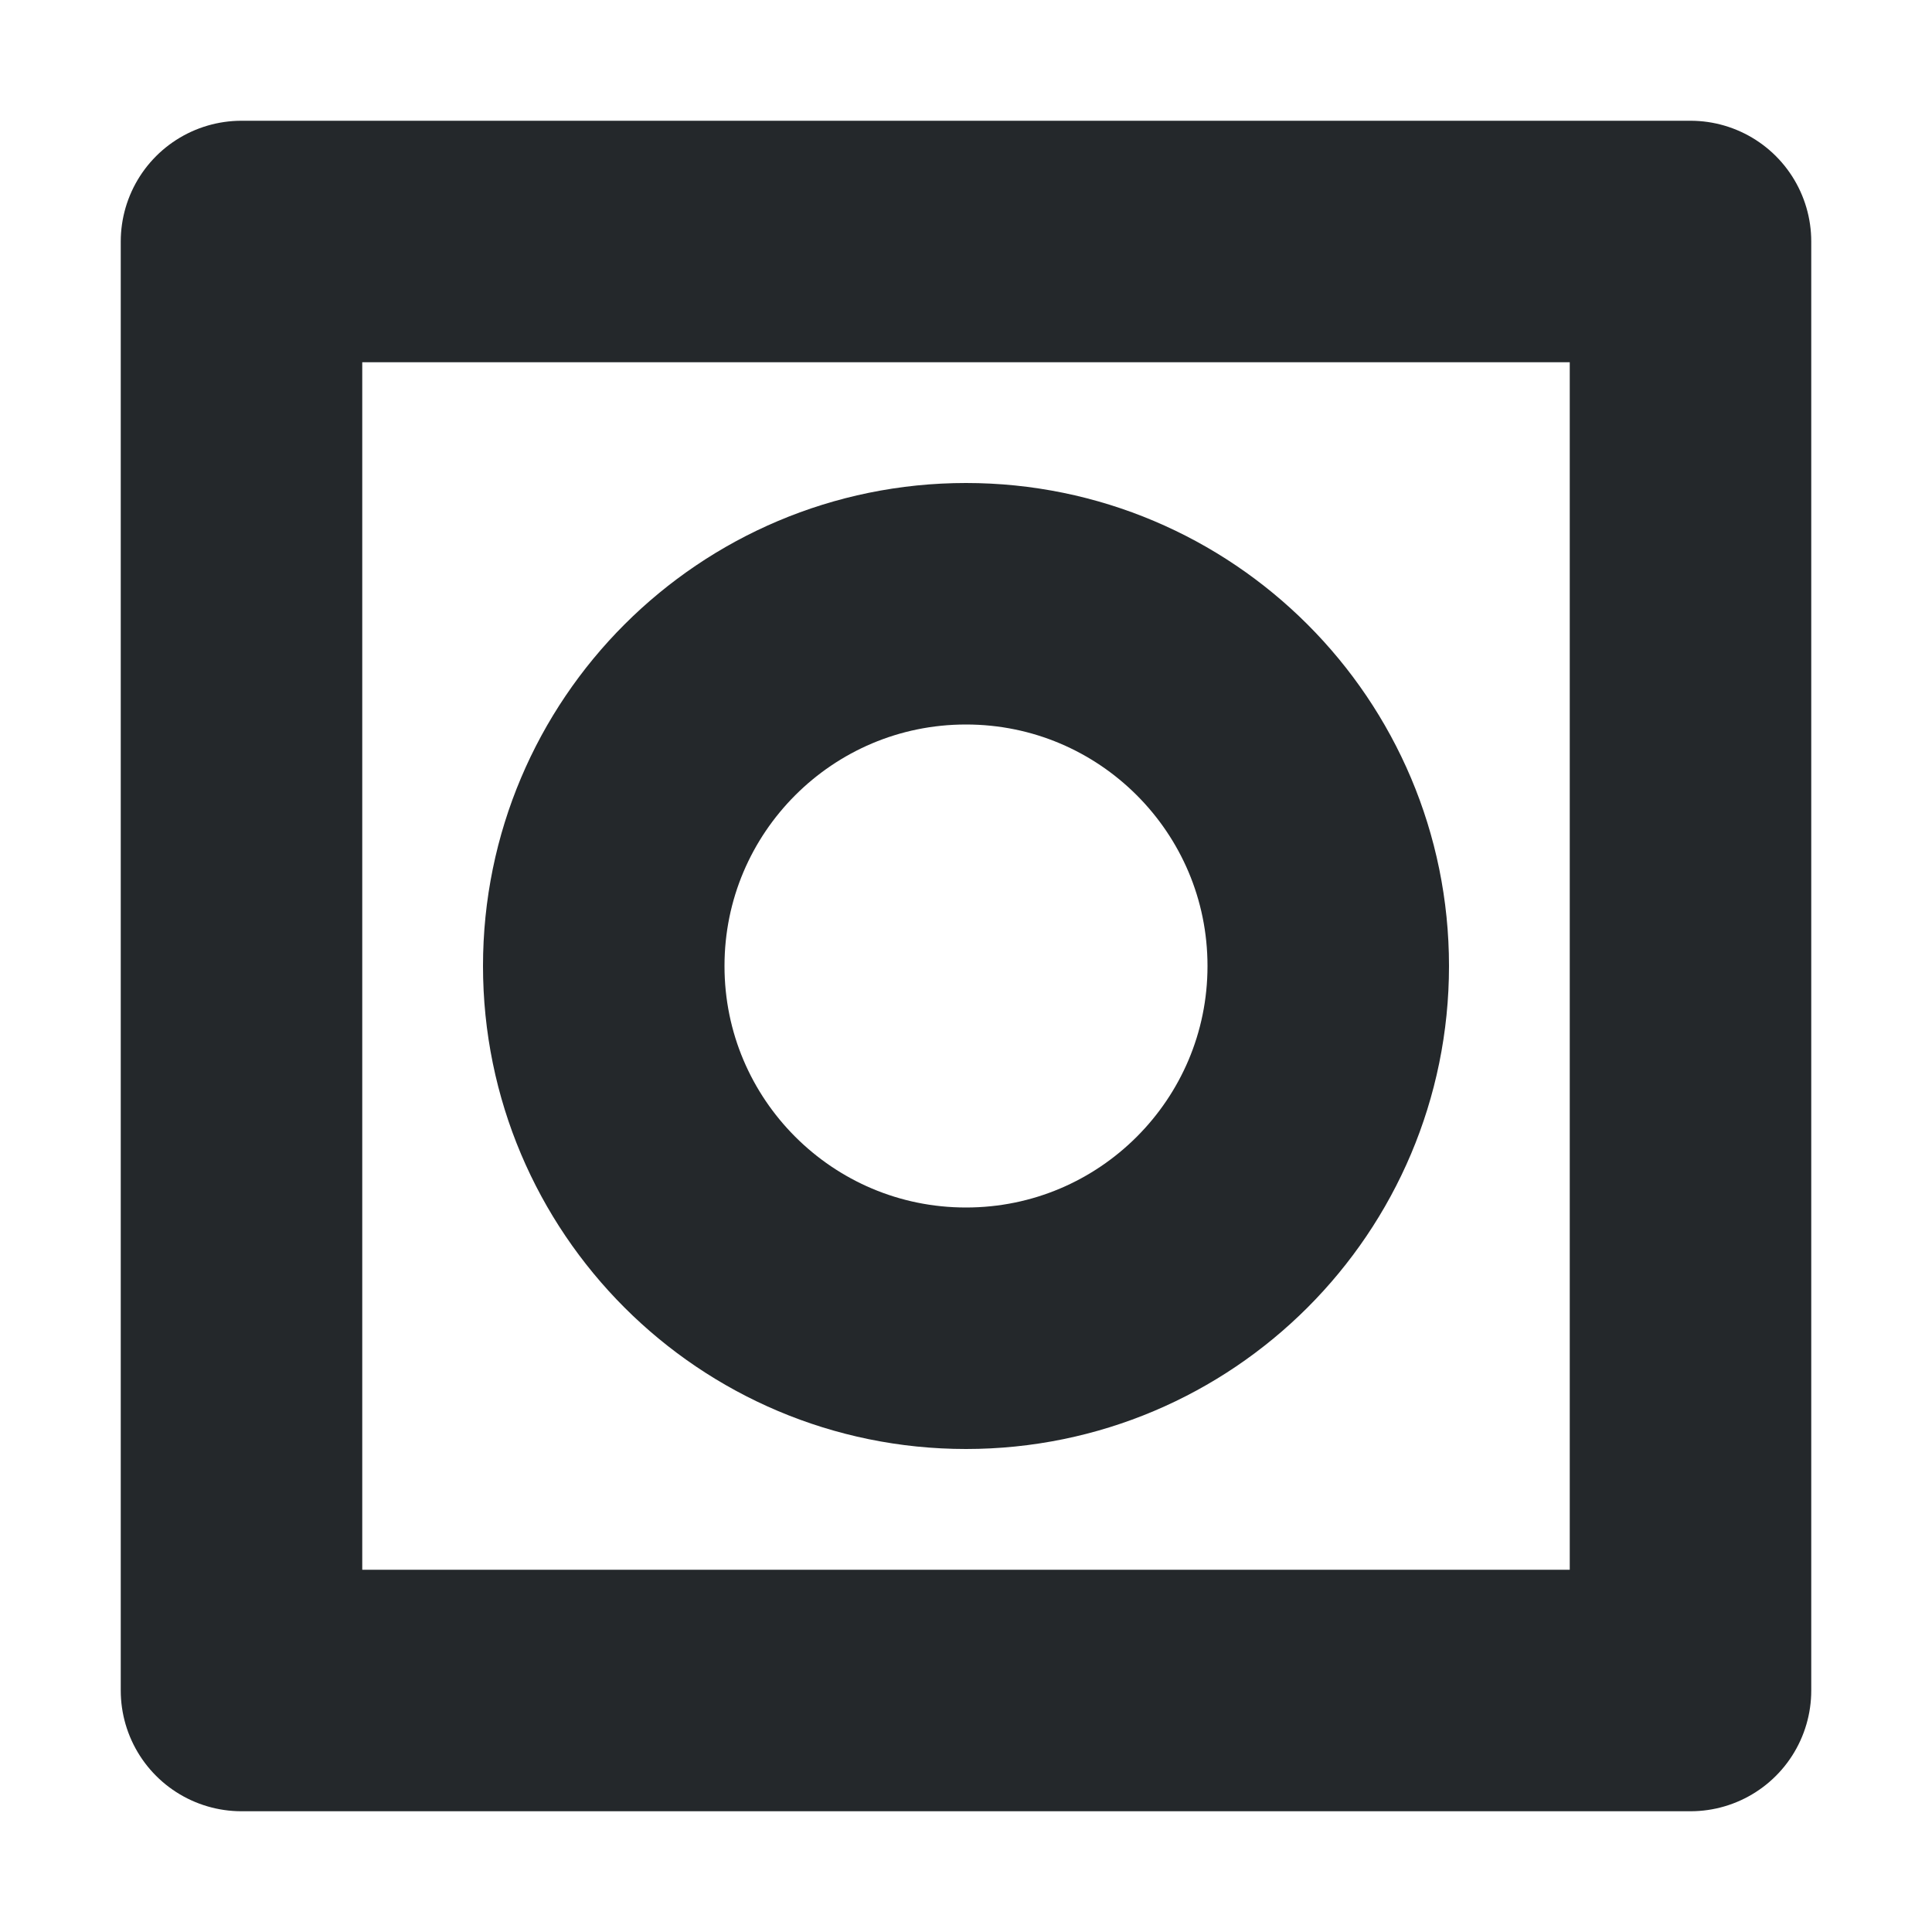
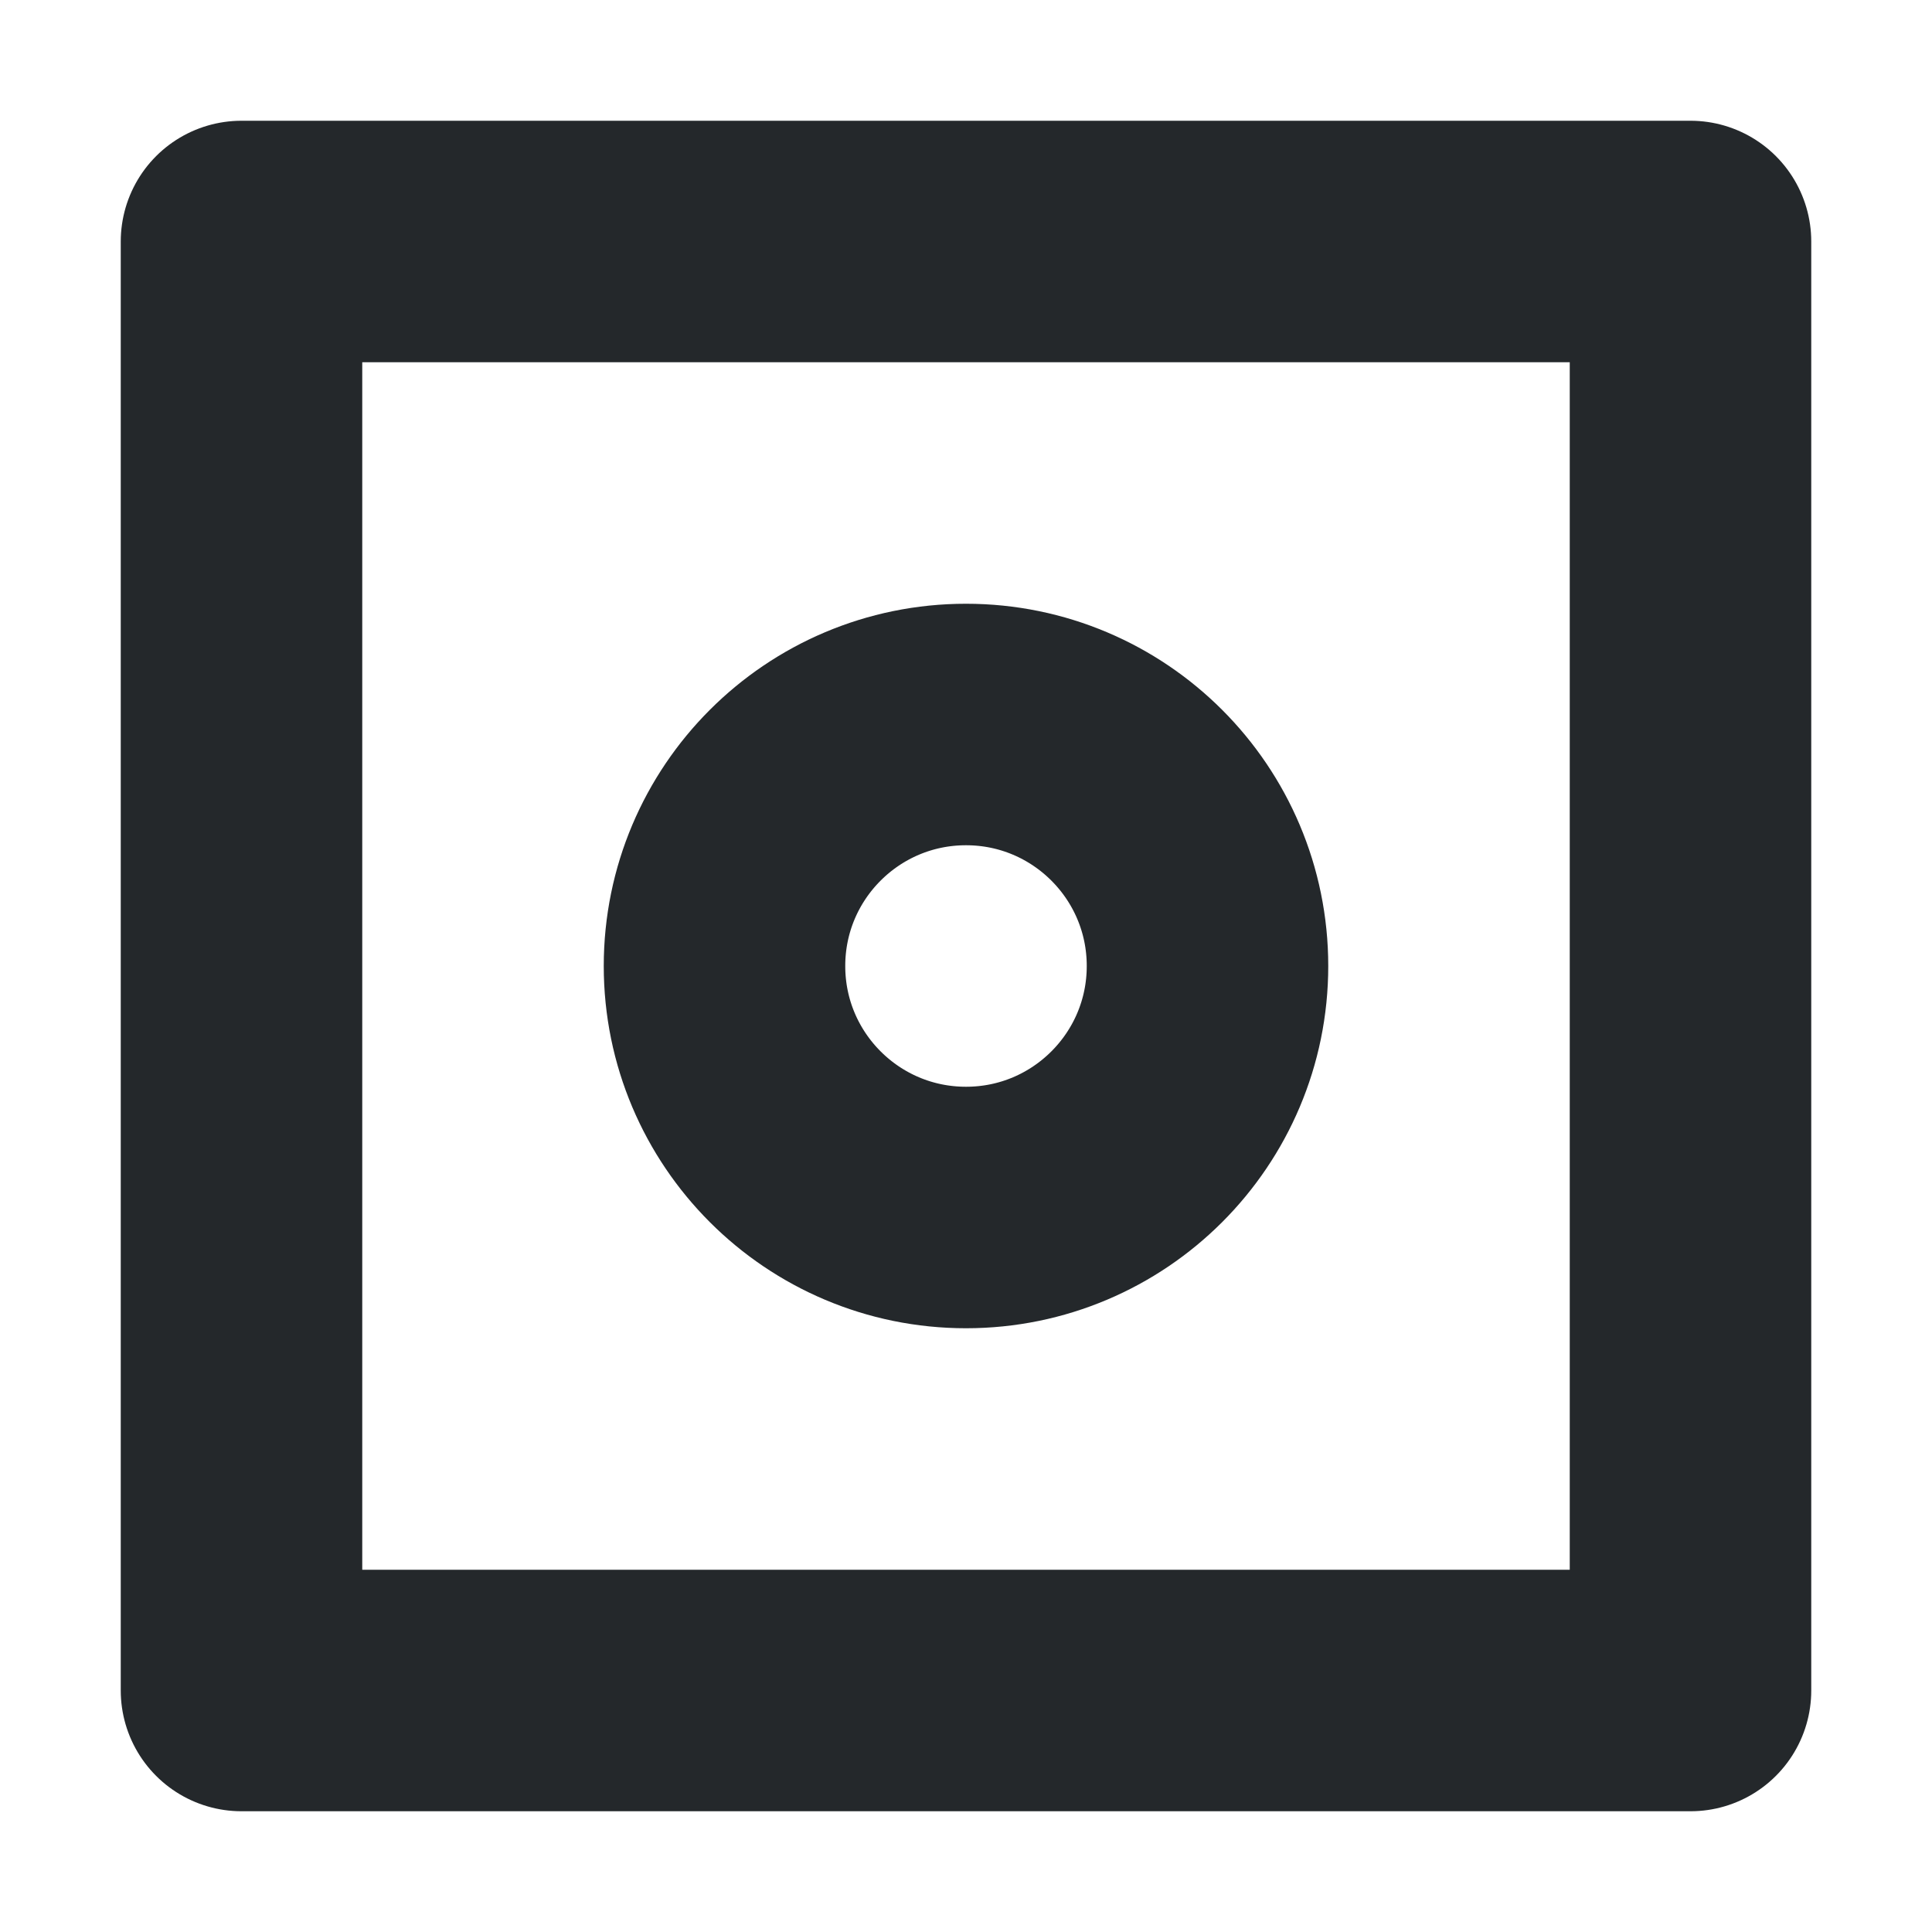
<svg xmlns="http://www.w3.org/2000/svg" width="16" height="16" viewBox="0 0 16 16" fill="none">
  <path d="M14 2H2V14H14V2Z" stroke="#24282B" stroke-width="2" stroke-linecap="round" stroke-linejoin="round" />
-   <circle cx="8" cy="8" r="3" stroke="#24282B" stroke-width="2" stroke-linecap="round" stroke-linejoin="round" />
+   <circle cx="8" cy="8" r="2" stroke="#24282B" stroke-width="2" stroke-linecap="round" stroke-linejoin="round" />
</svg>
